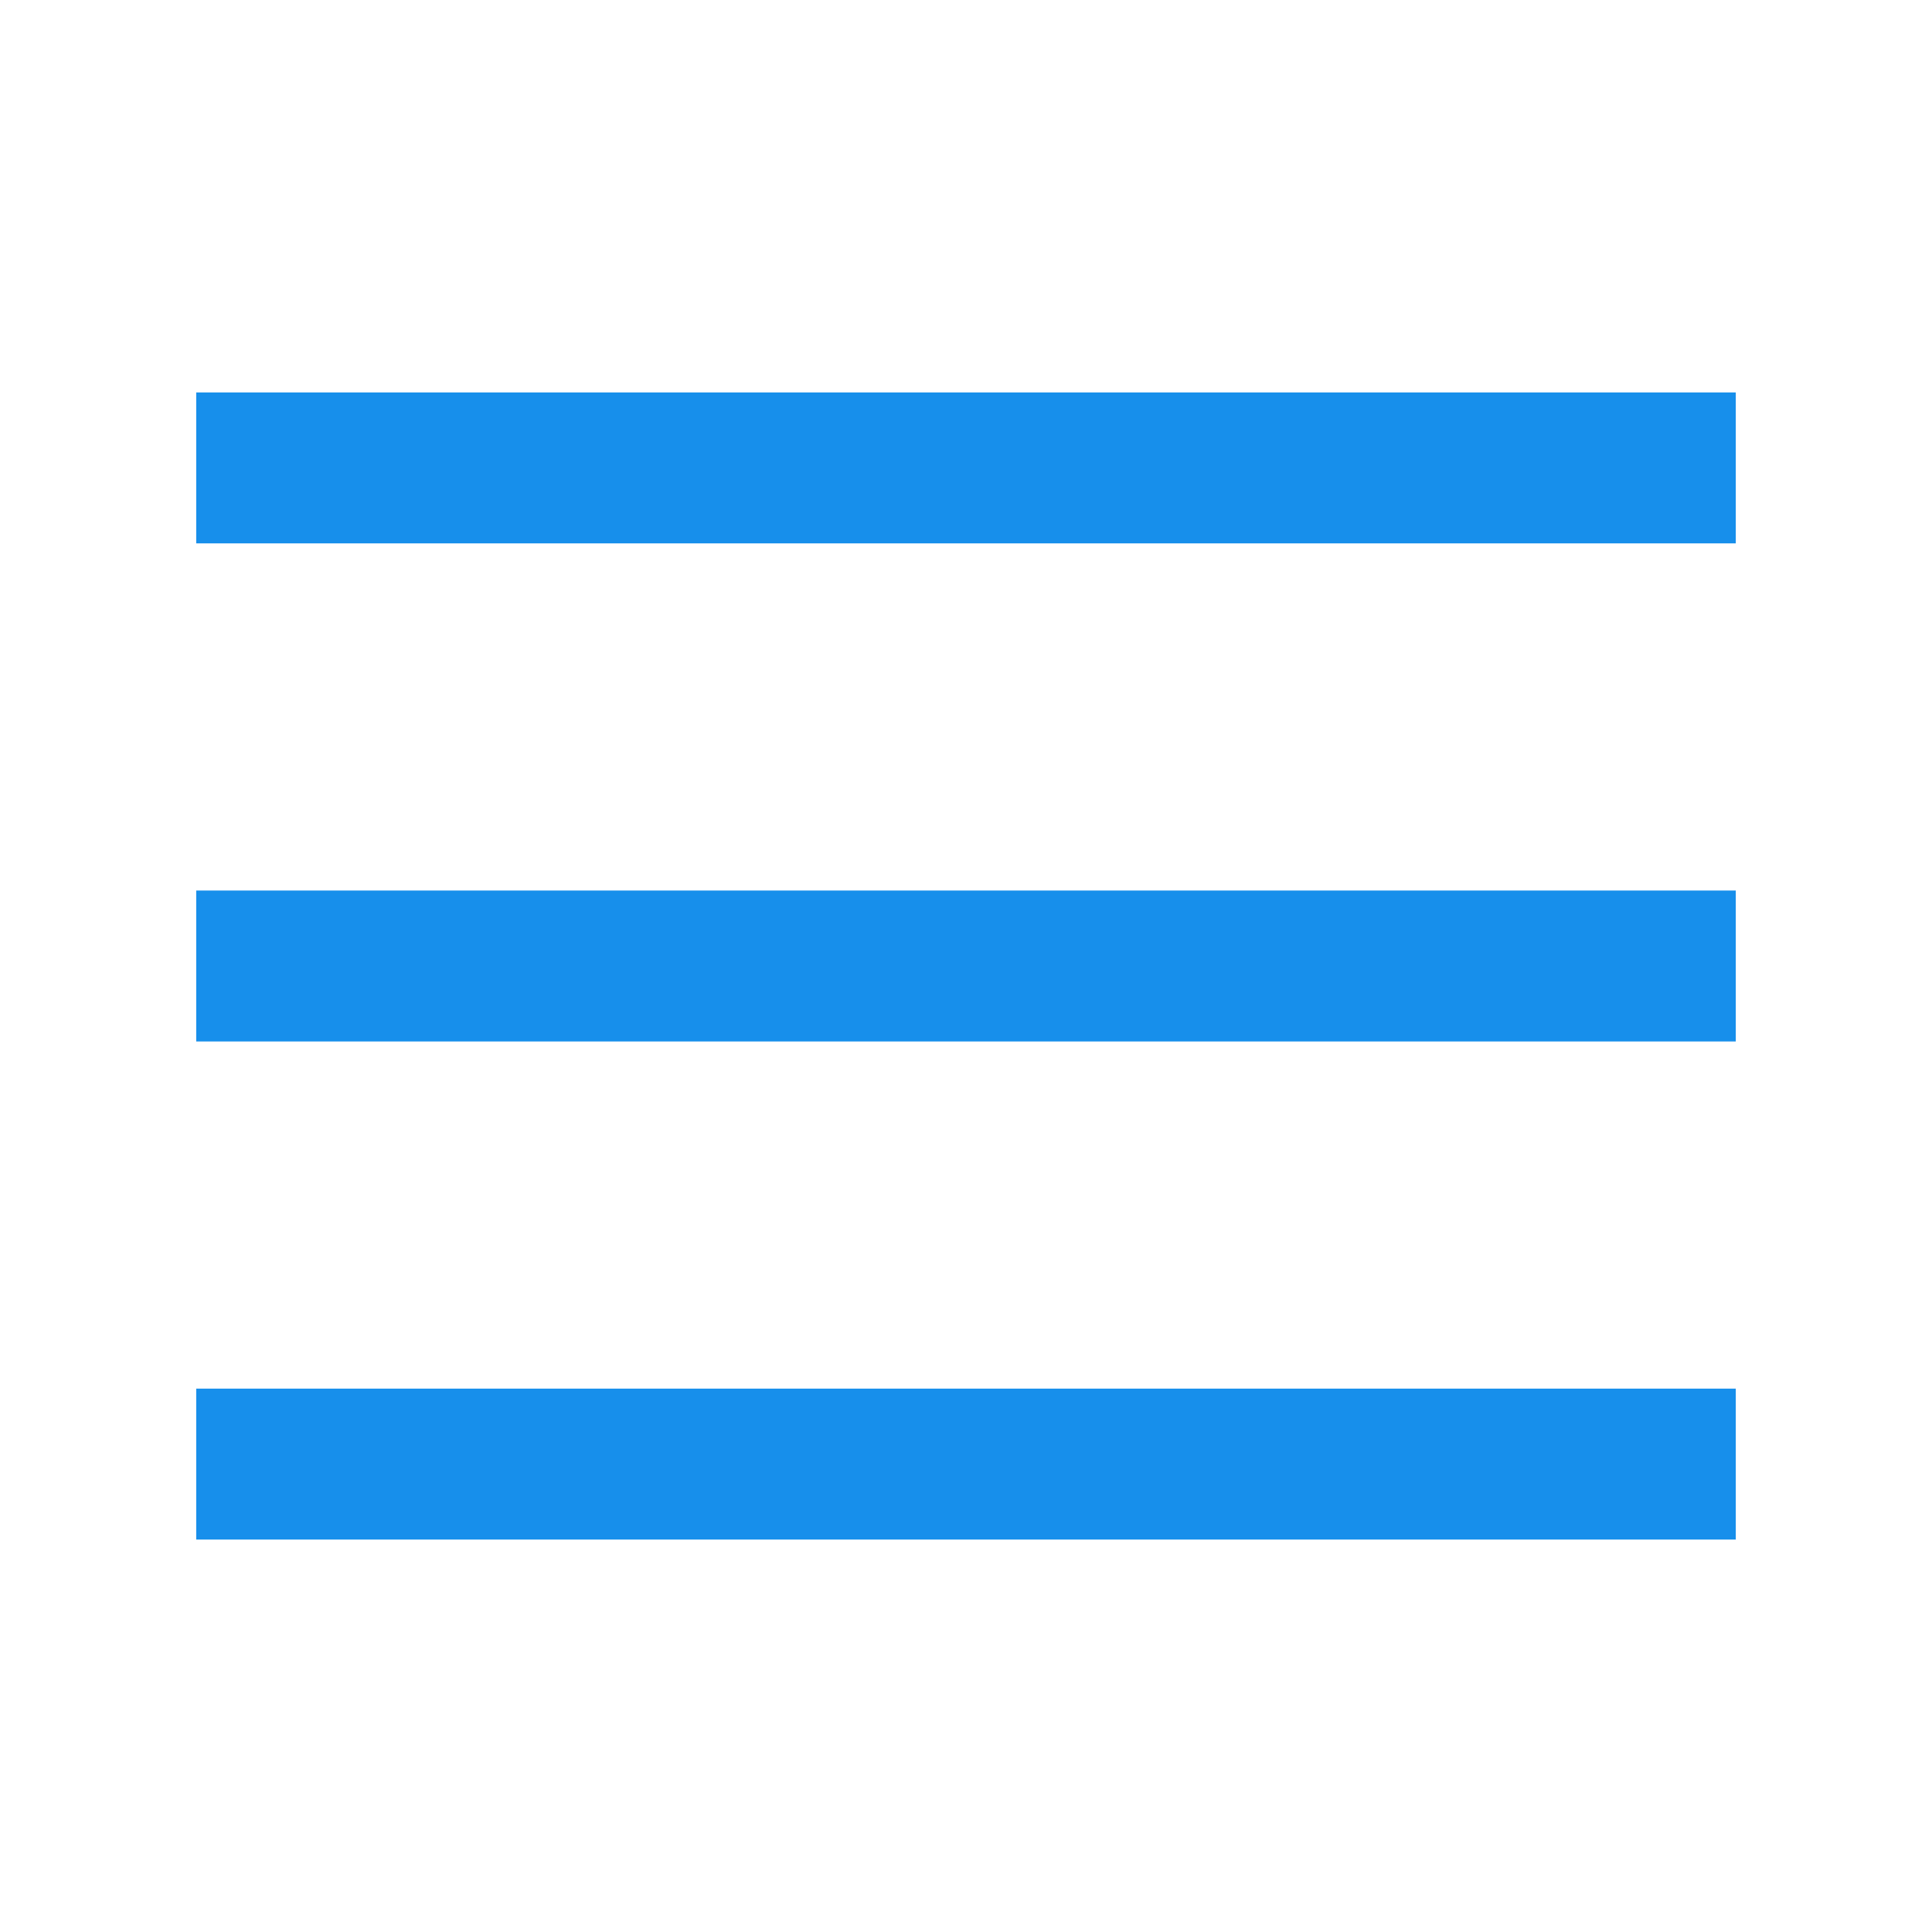
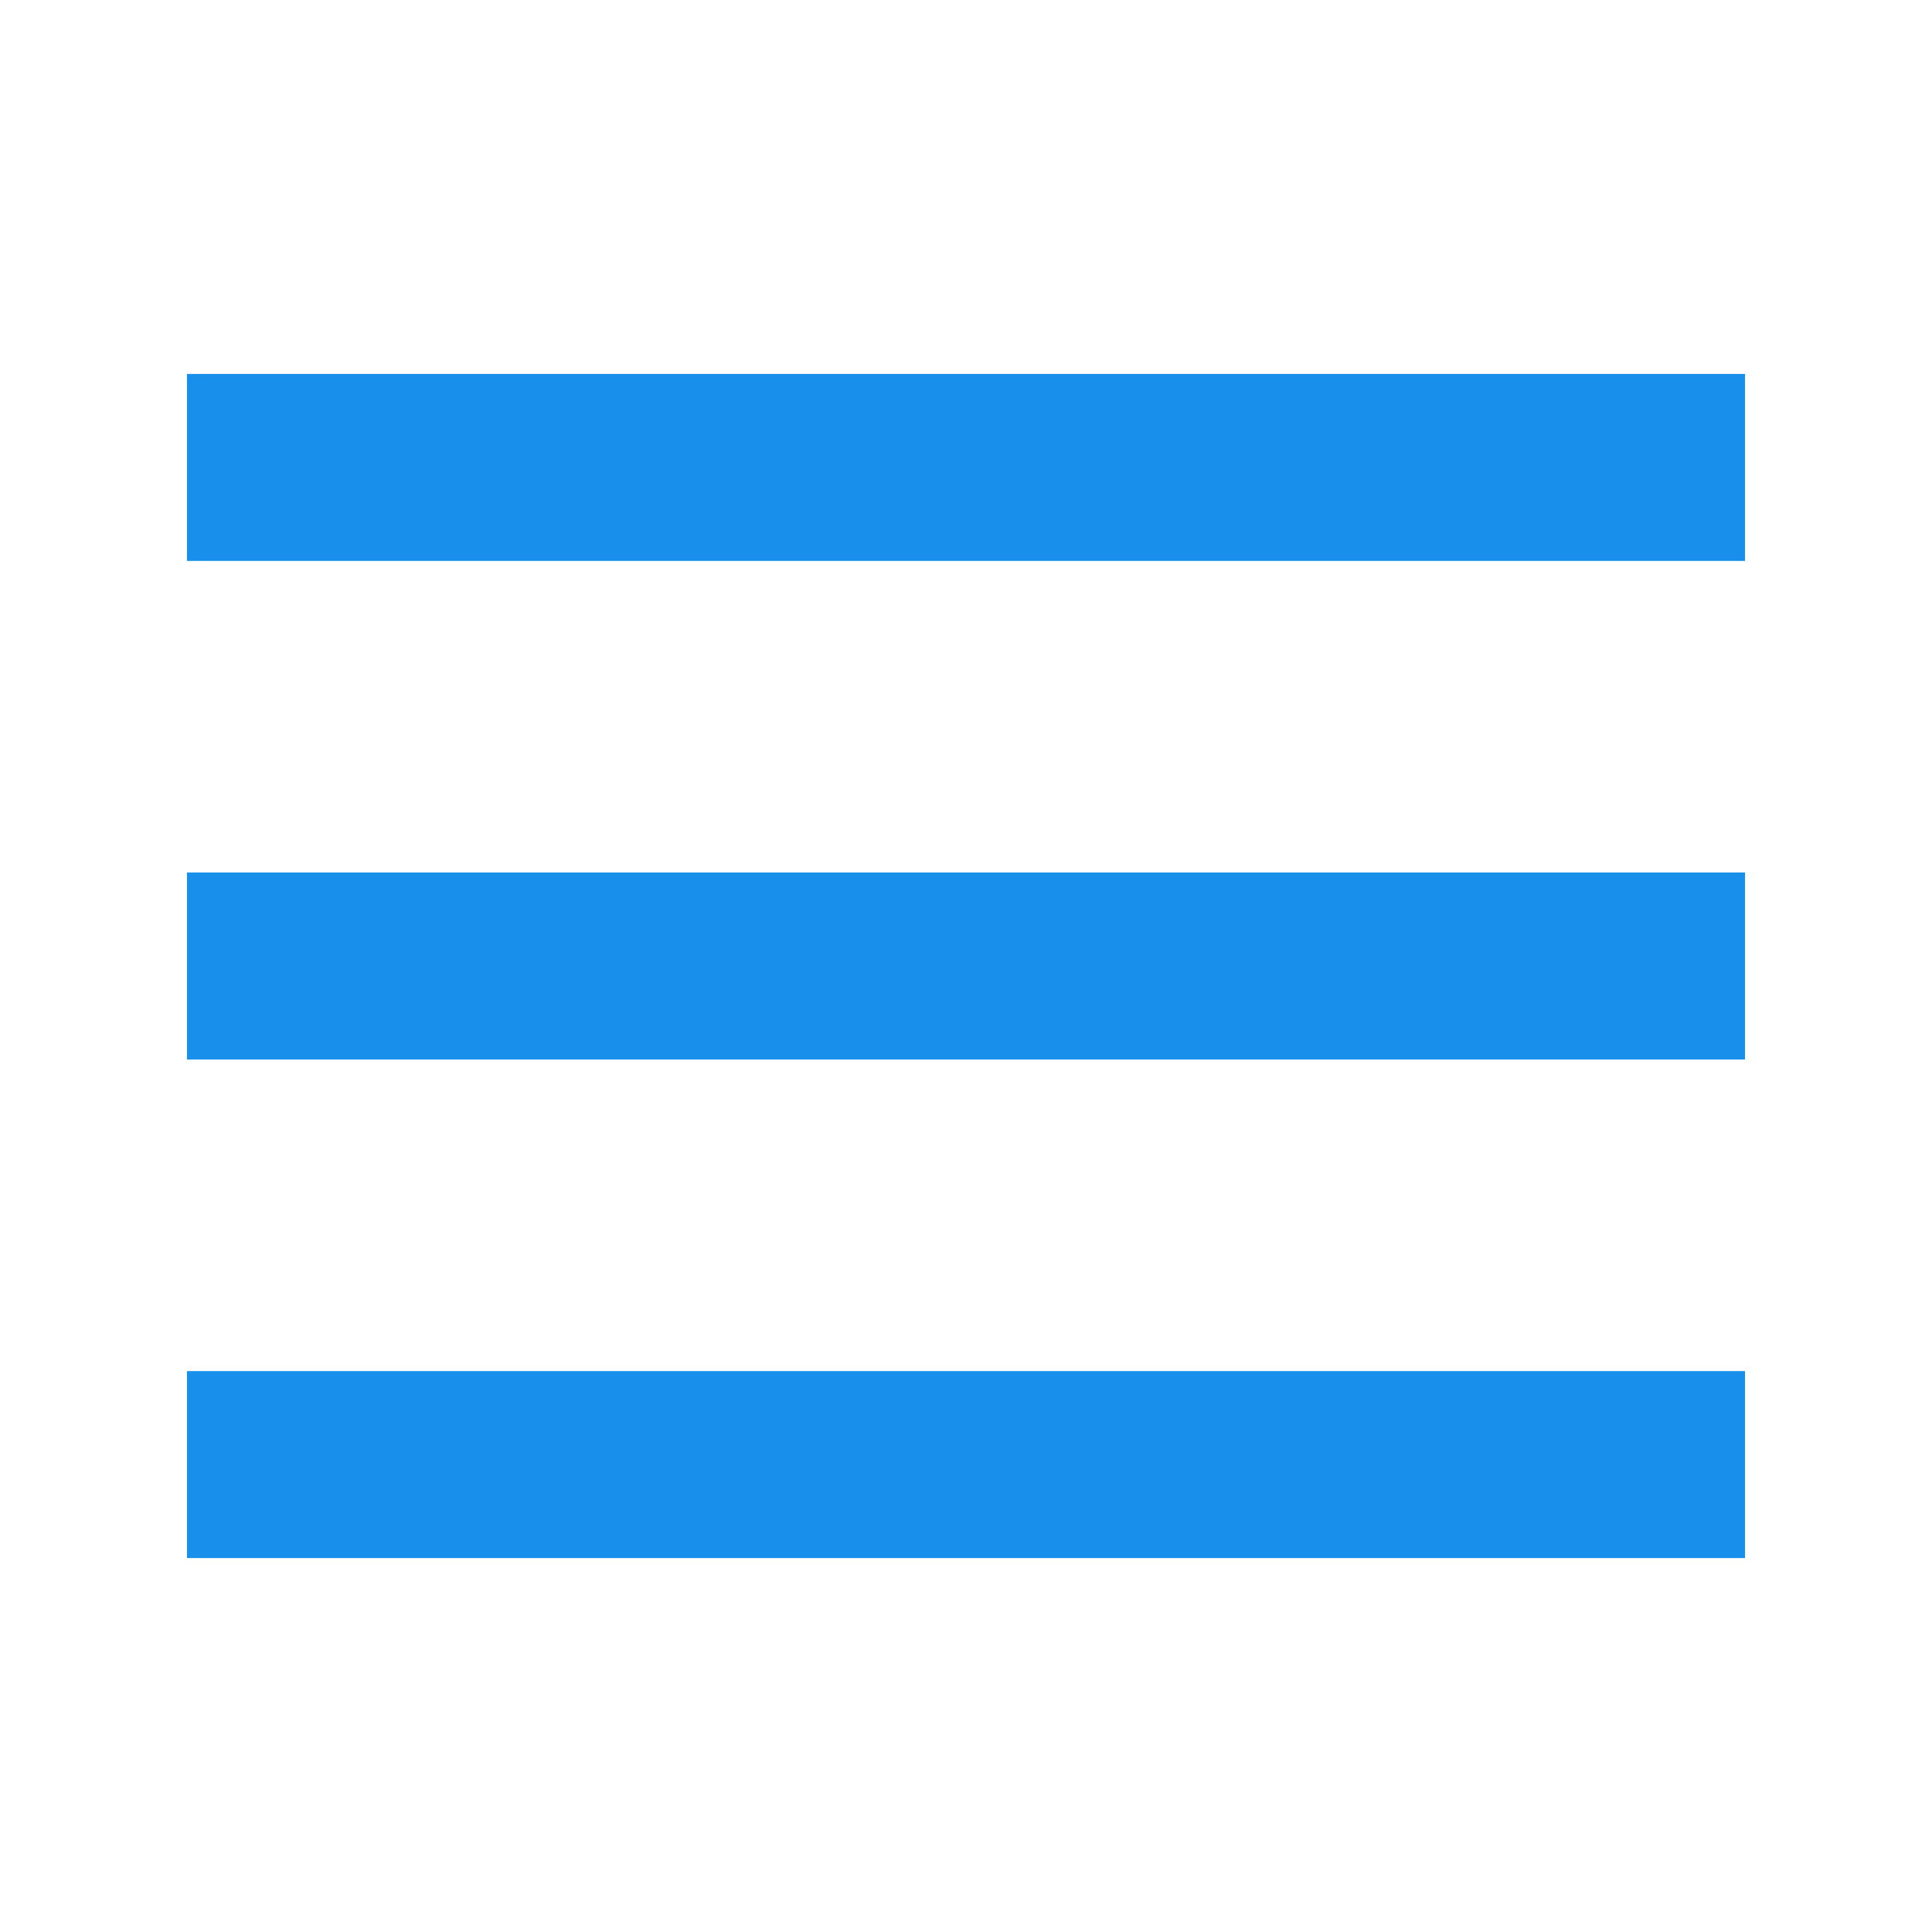
- <svg xmlns="http://www.w3.org/2000/svg" version="1.1" id="Layer_1" x="0px" y="0px" viewBox="0 0 64 64" enable-background="new 0 0 64 64" xml:space="preserve">
+ <svg xmlns="http://www.w3.org/2000/svg" version="1.1" id="Layer_1" x="0px" y="0px" viewBox="0 0 31 31" enable-background="new 0 0 31 31" xml:space="preserve">
  <g>
    <g>
-       <rect x="6.5" y="29.5" fill="#178FEB" width="51" height="5" />
+       <g>
+         <rect x="3" y="14" fill="#178FEB" width="25" height="3" />
+       </g>
    </g>
    <g>
-       <rect x="6.5" y="46" fill="#178FEB" width="51" height="5" />
+       <g>
+         <rect x="3" y="22" fill="#178FEB" width="25" height="3" />
+       </g>
    </g>
    <g>
-       <rect x="6.5" y="13" fill="#178FEB" width="51" height="5" />
+       <g>
+         <rect x="3" y="6" fill="#178FEB" width="25" height="3" />
+       </g>
    </g>
  </g>
</svg>
